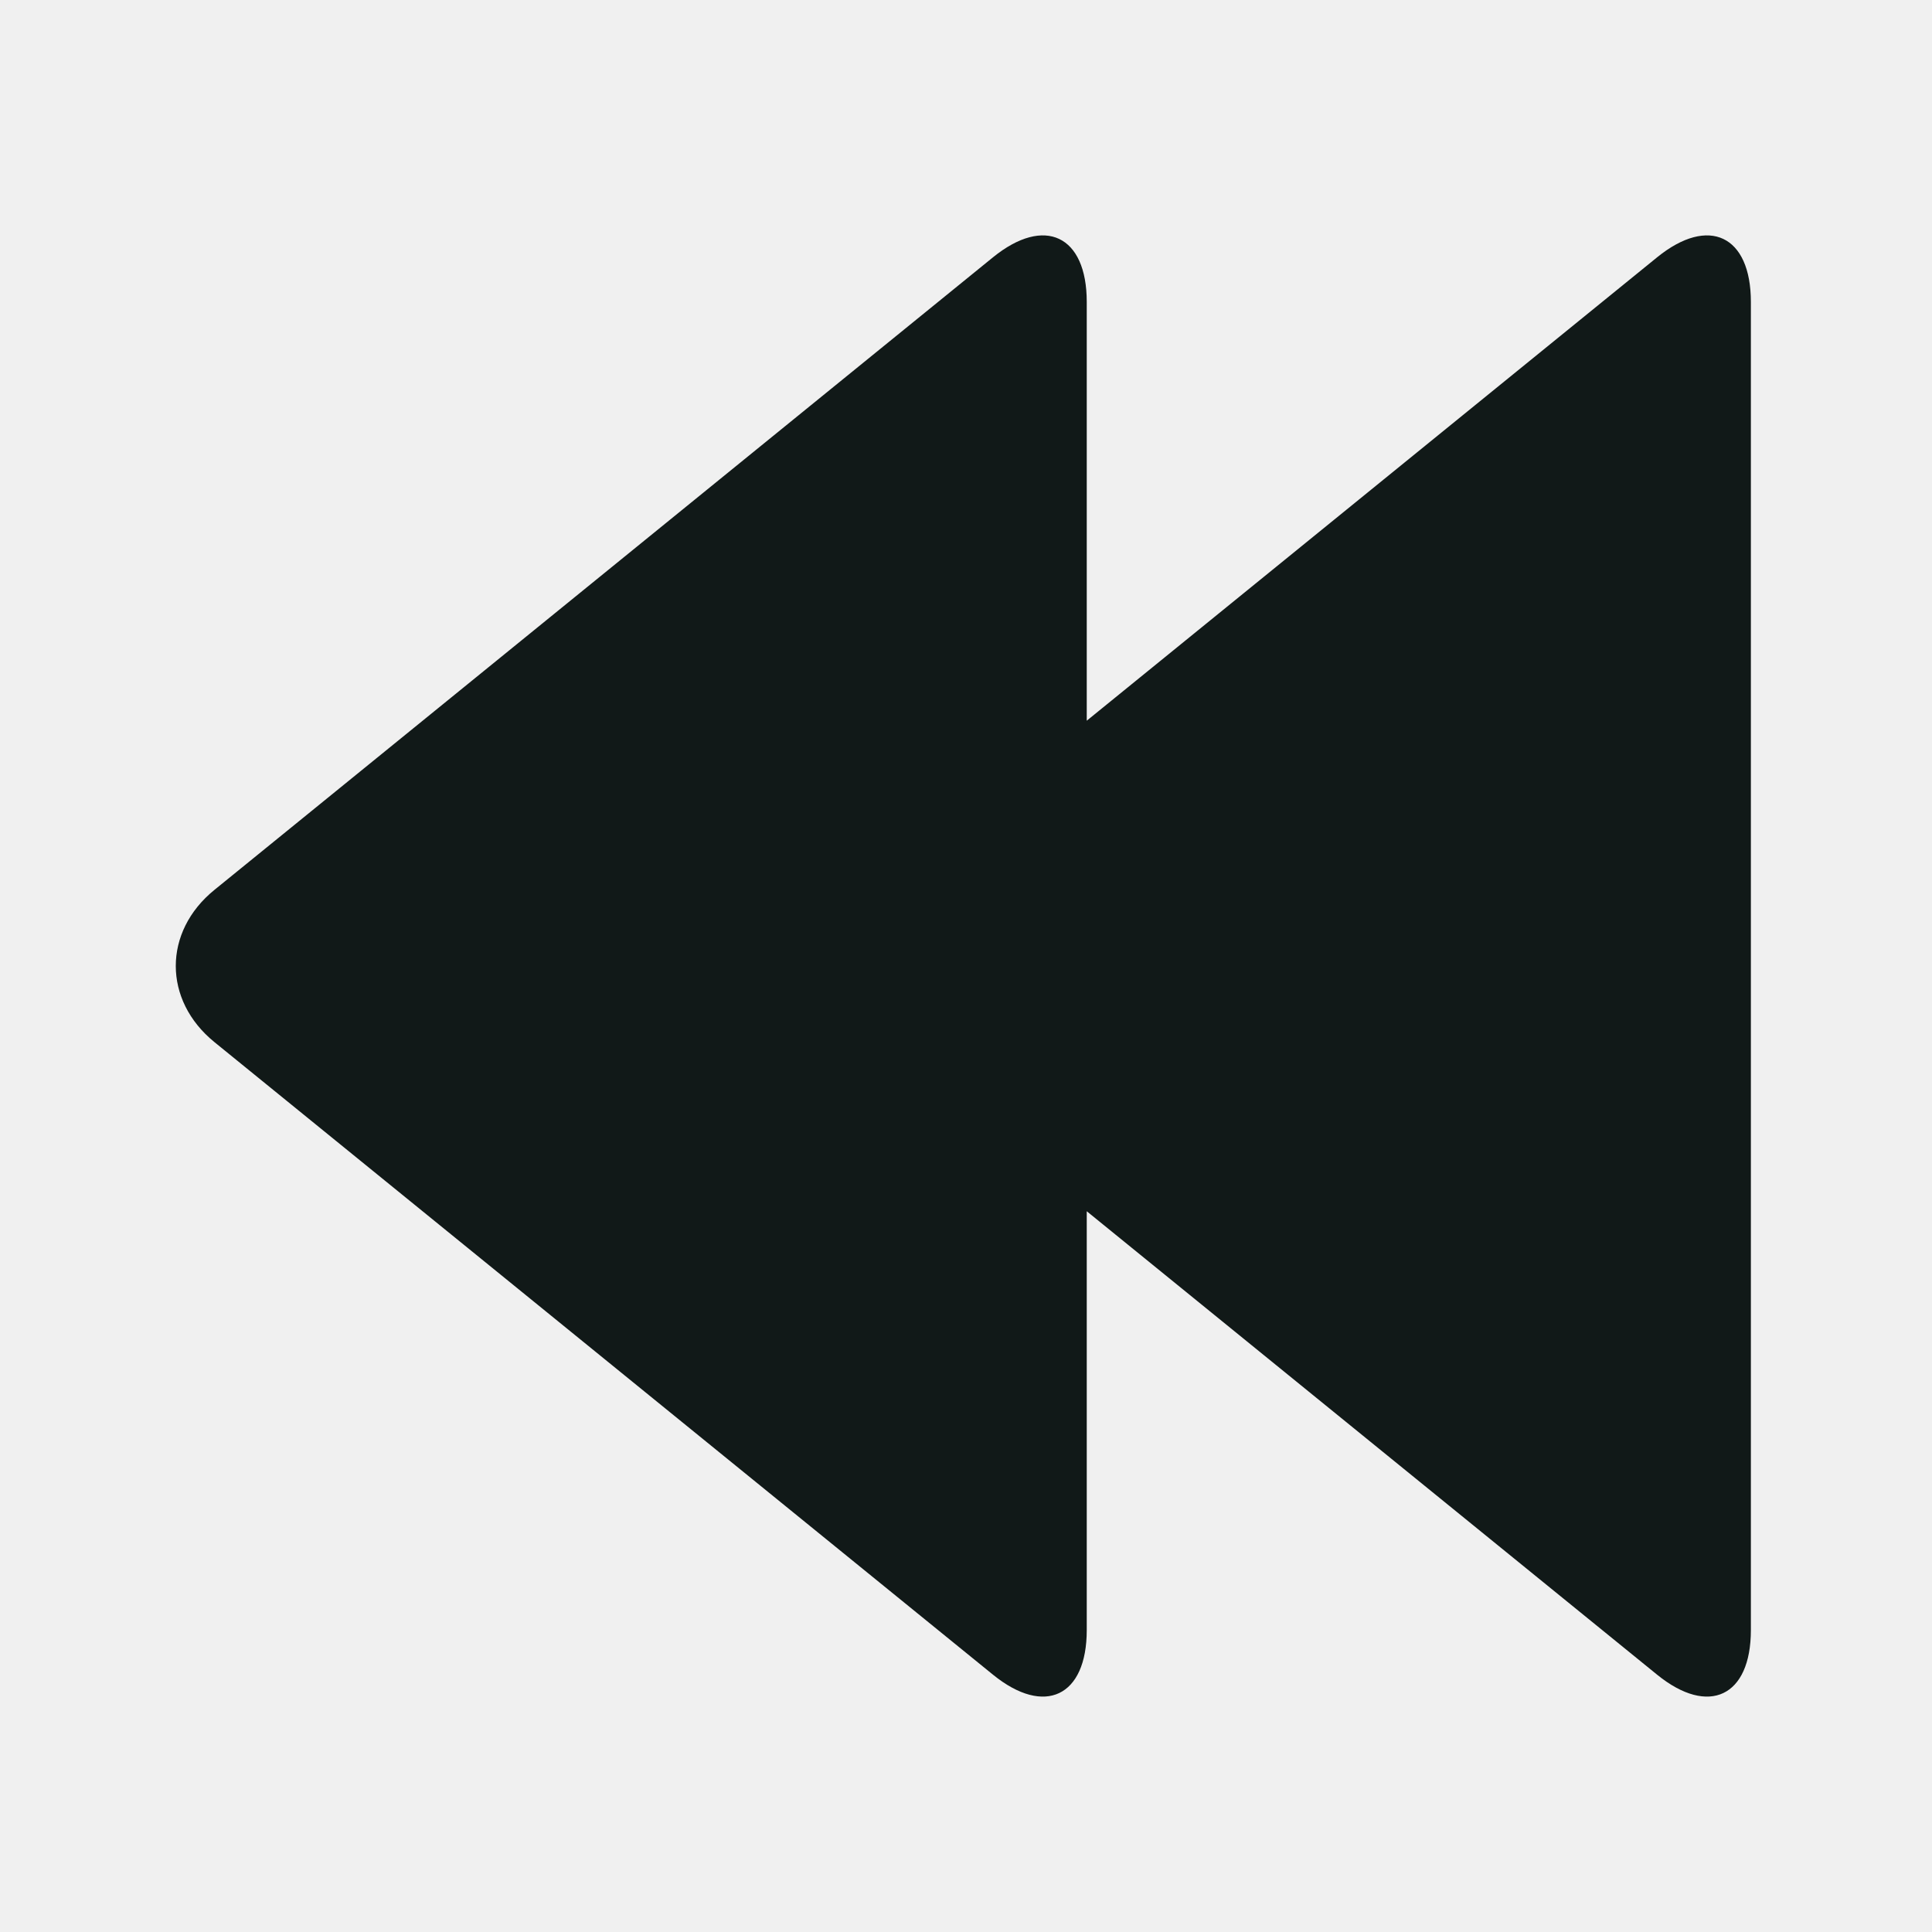
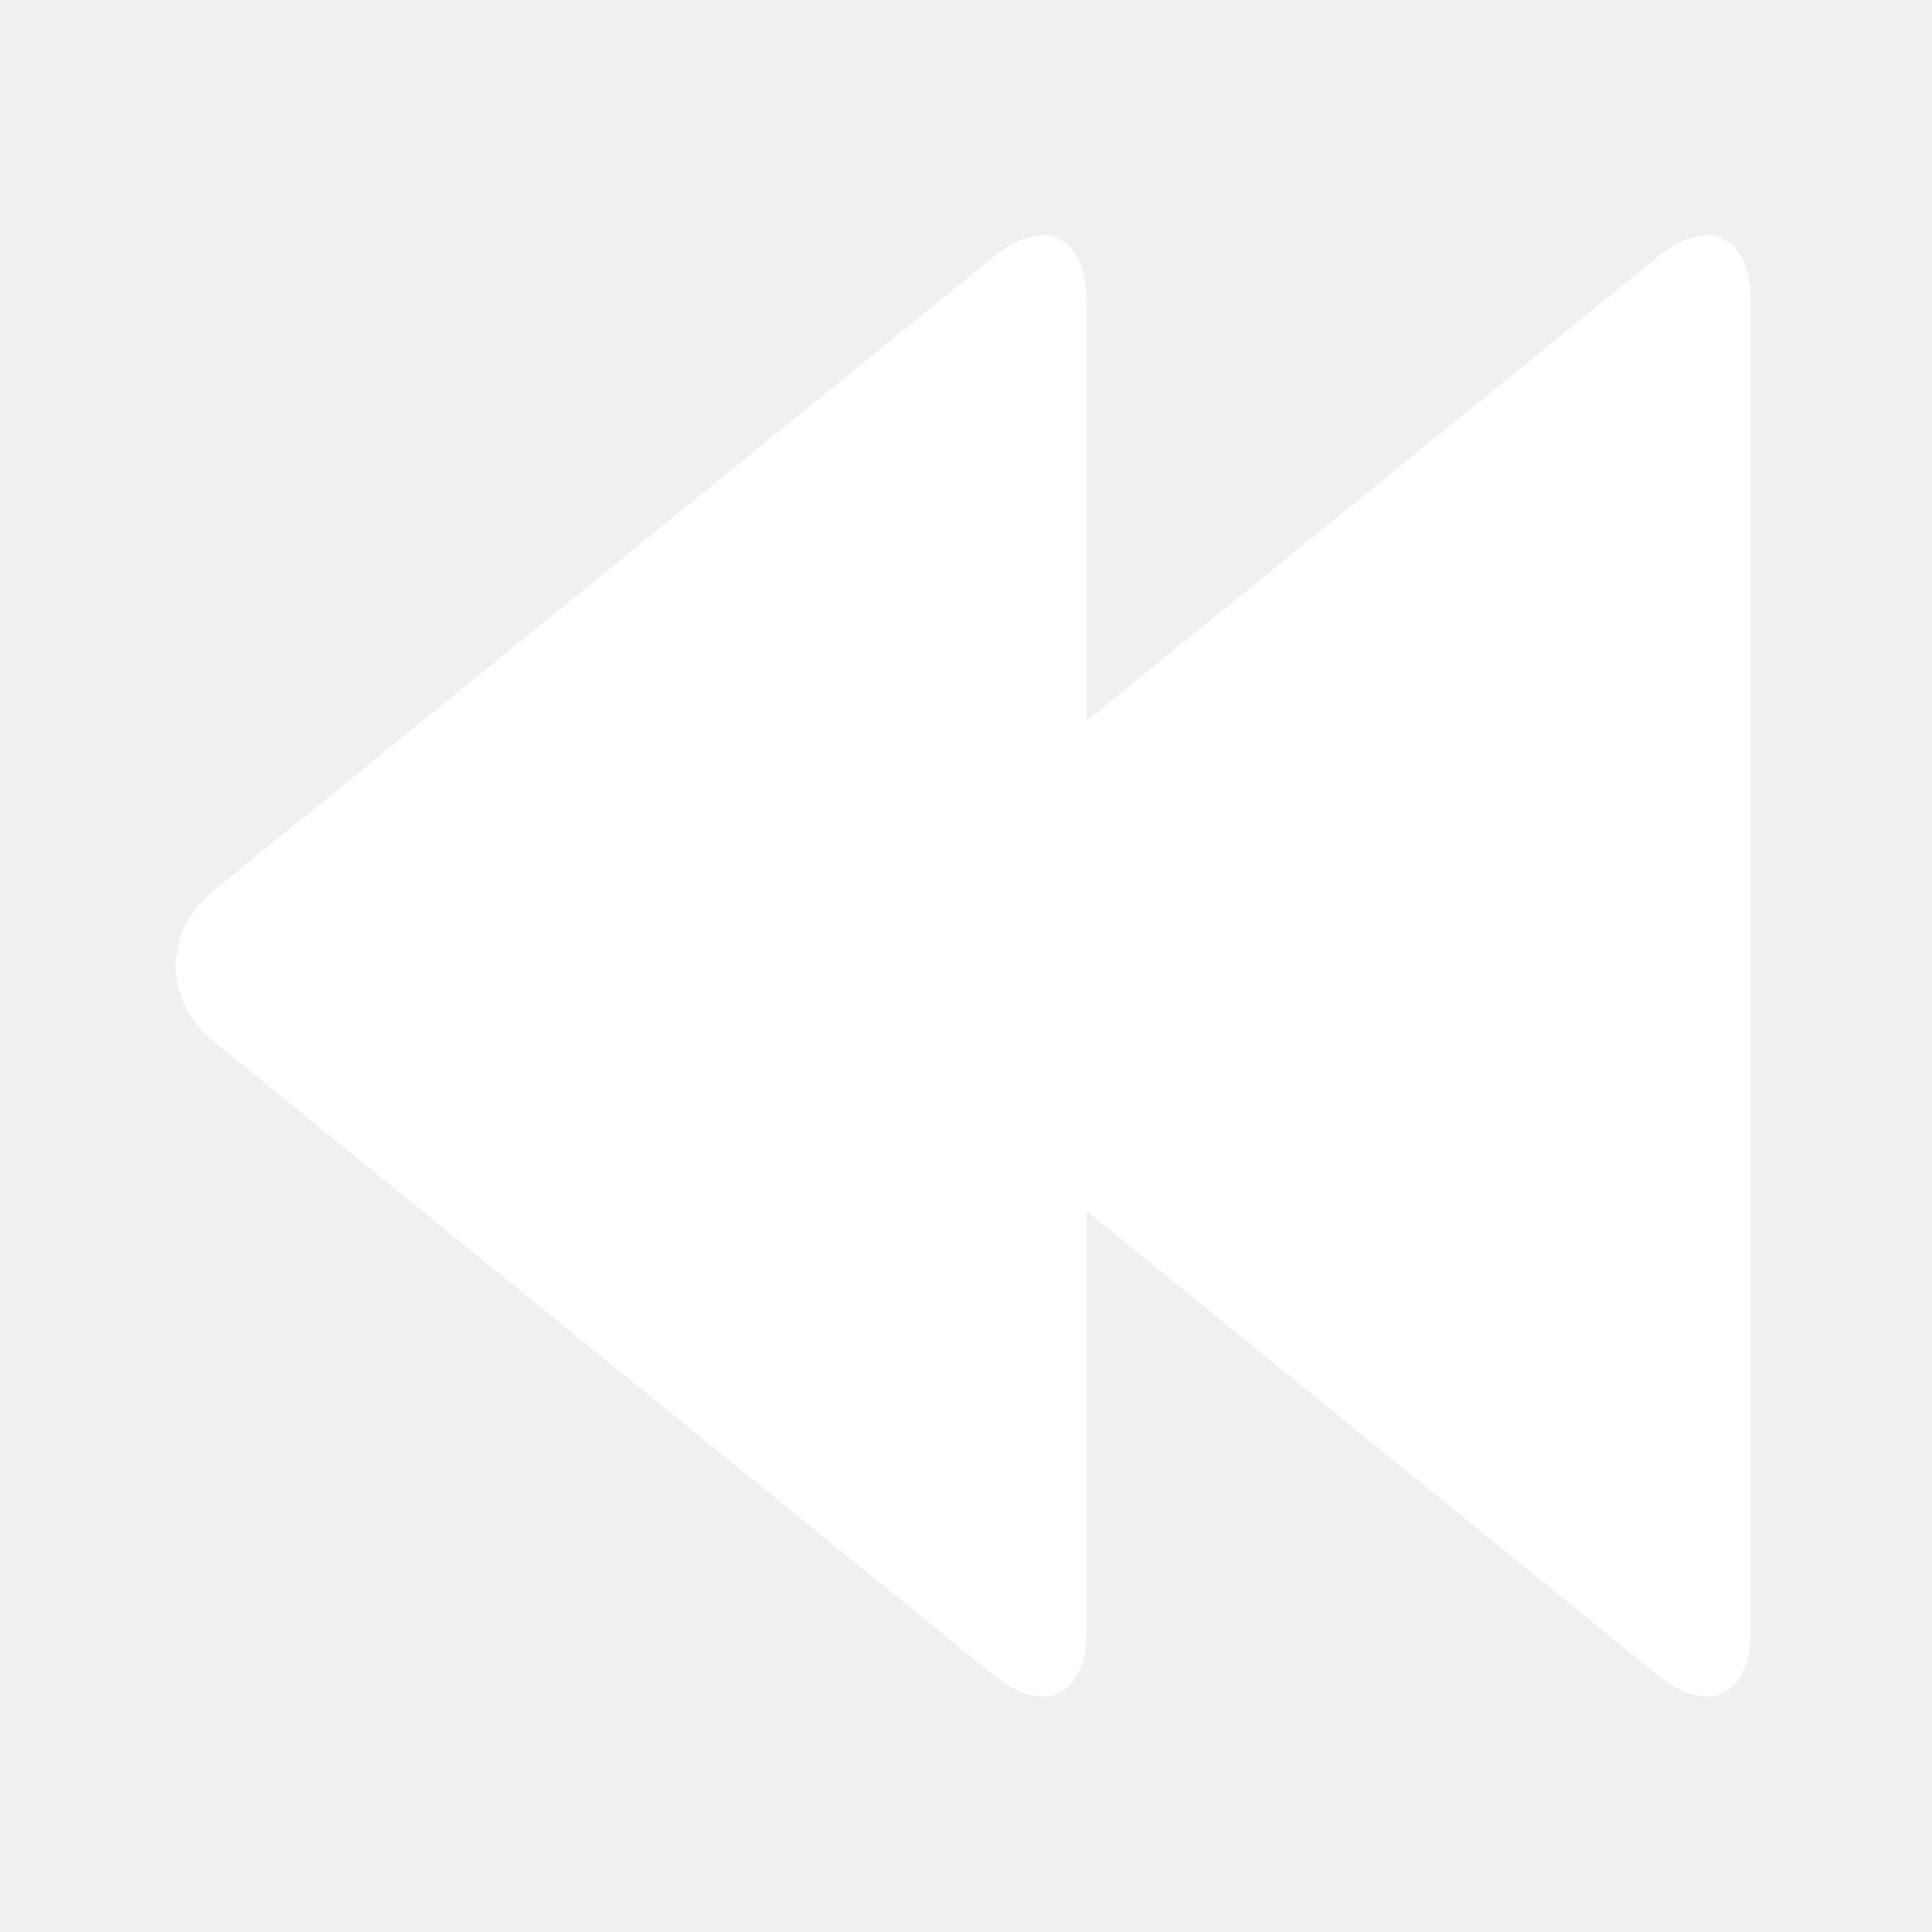
- <svg xmlns="http://www.w3.org/2000/svg" version="1.1" id="Uploaded to svgrepo.com" x="0px" y="0px" width="32px" height="32px" viewBox="0 0 32 32" style="enable-background:new 0 0 32 32;" xml:space="preserve">
-   <style type="text/css">
- 	.puchipuchi_een{fill:#111918;}
- </style>
-   <path class="puchipuchi_een" d="M29,5v22c0,1.1-0.698,1.432-1.552,0.739L18,20.062V27c0,1.1-0.698,1.432-1.552,0.739L3.552,17.261  c-0.854-0.694-0.854-1.829,0-2.522L16.448,4.261C17.302,3.568,18,3.9,18,5v6.937l9.448-7.676C28.302,3.568,29,3.9,29,5z" />
+ <svg xmlns="http://www.w3.org/2000/svg" viewBox="0 0 32 32" id="vector">
+   <path id="path" d="M 29 5 L 29 27 C 29 28.1 28.302 28.432 27.448 27.739 L 18 20.062 L 18 27 C 18 28.1 17.302 28.432 16.448 27.739 L 3.552 17.261 C 2.698 16.567 2.698 15.432 3.552 14.739 L 16.448 4.261 C 17.302 3.568 18 3.9 18 5 L 18 11.937 L 27.448 4.261 C 28.302 3.568 29 3.9 29 5 Z" fill="#ffffff" stroke-width="1" />
</svg>
